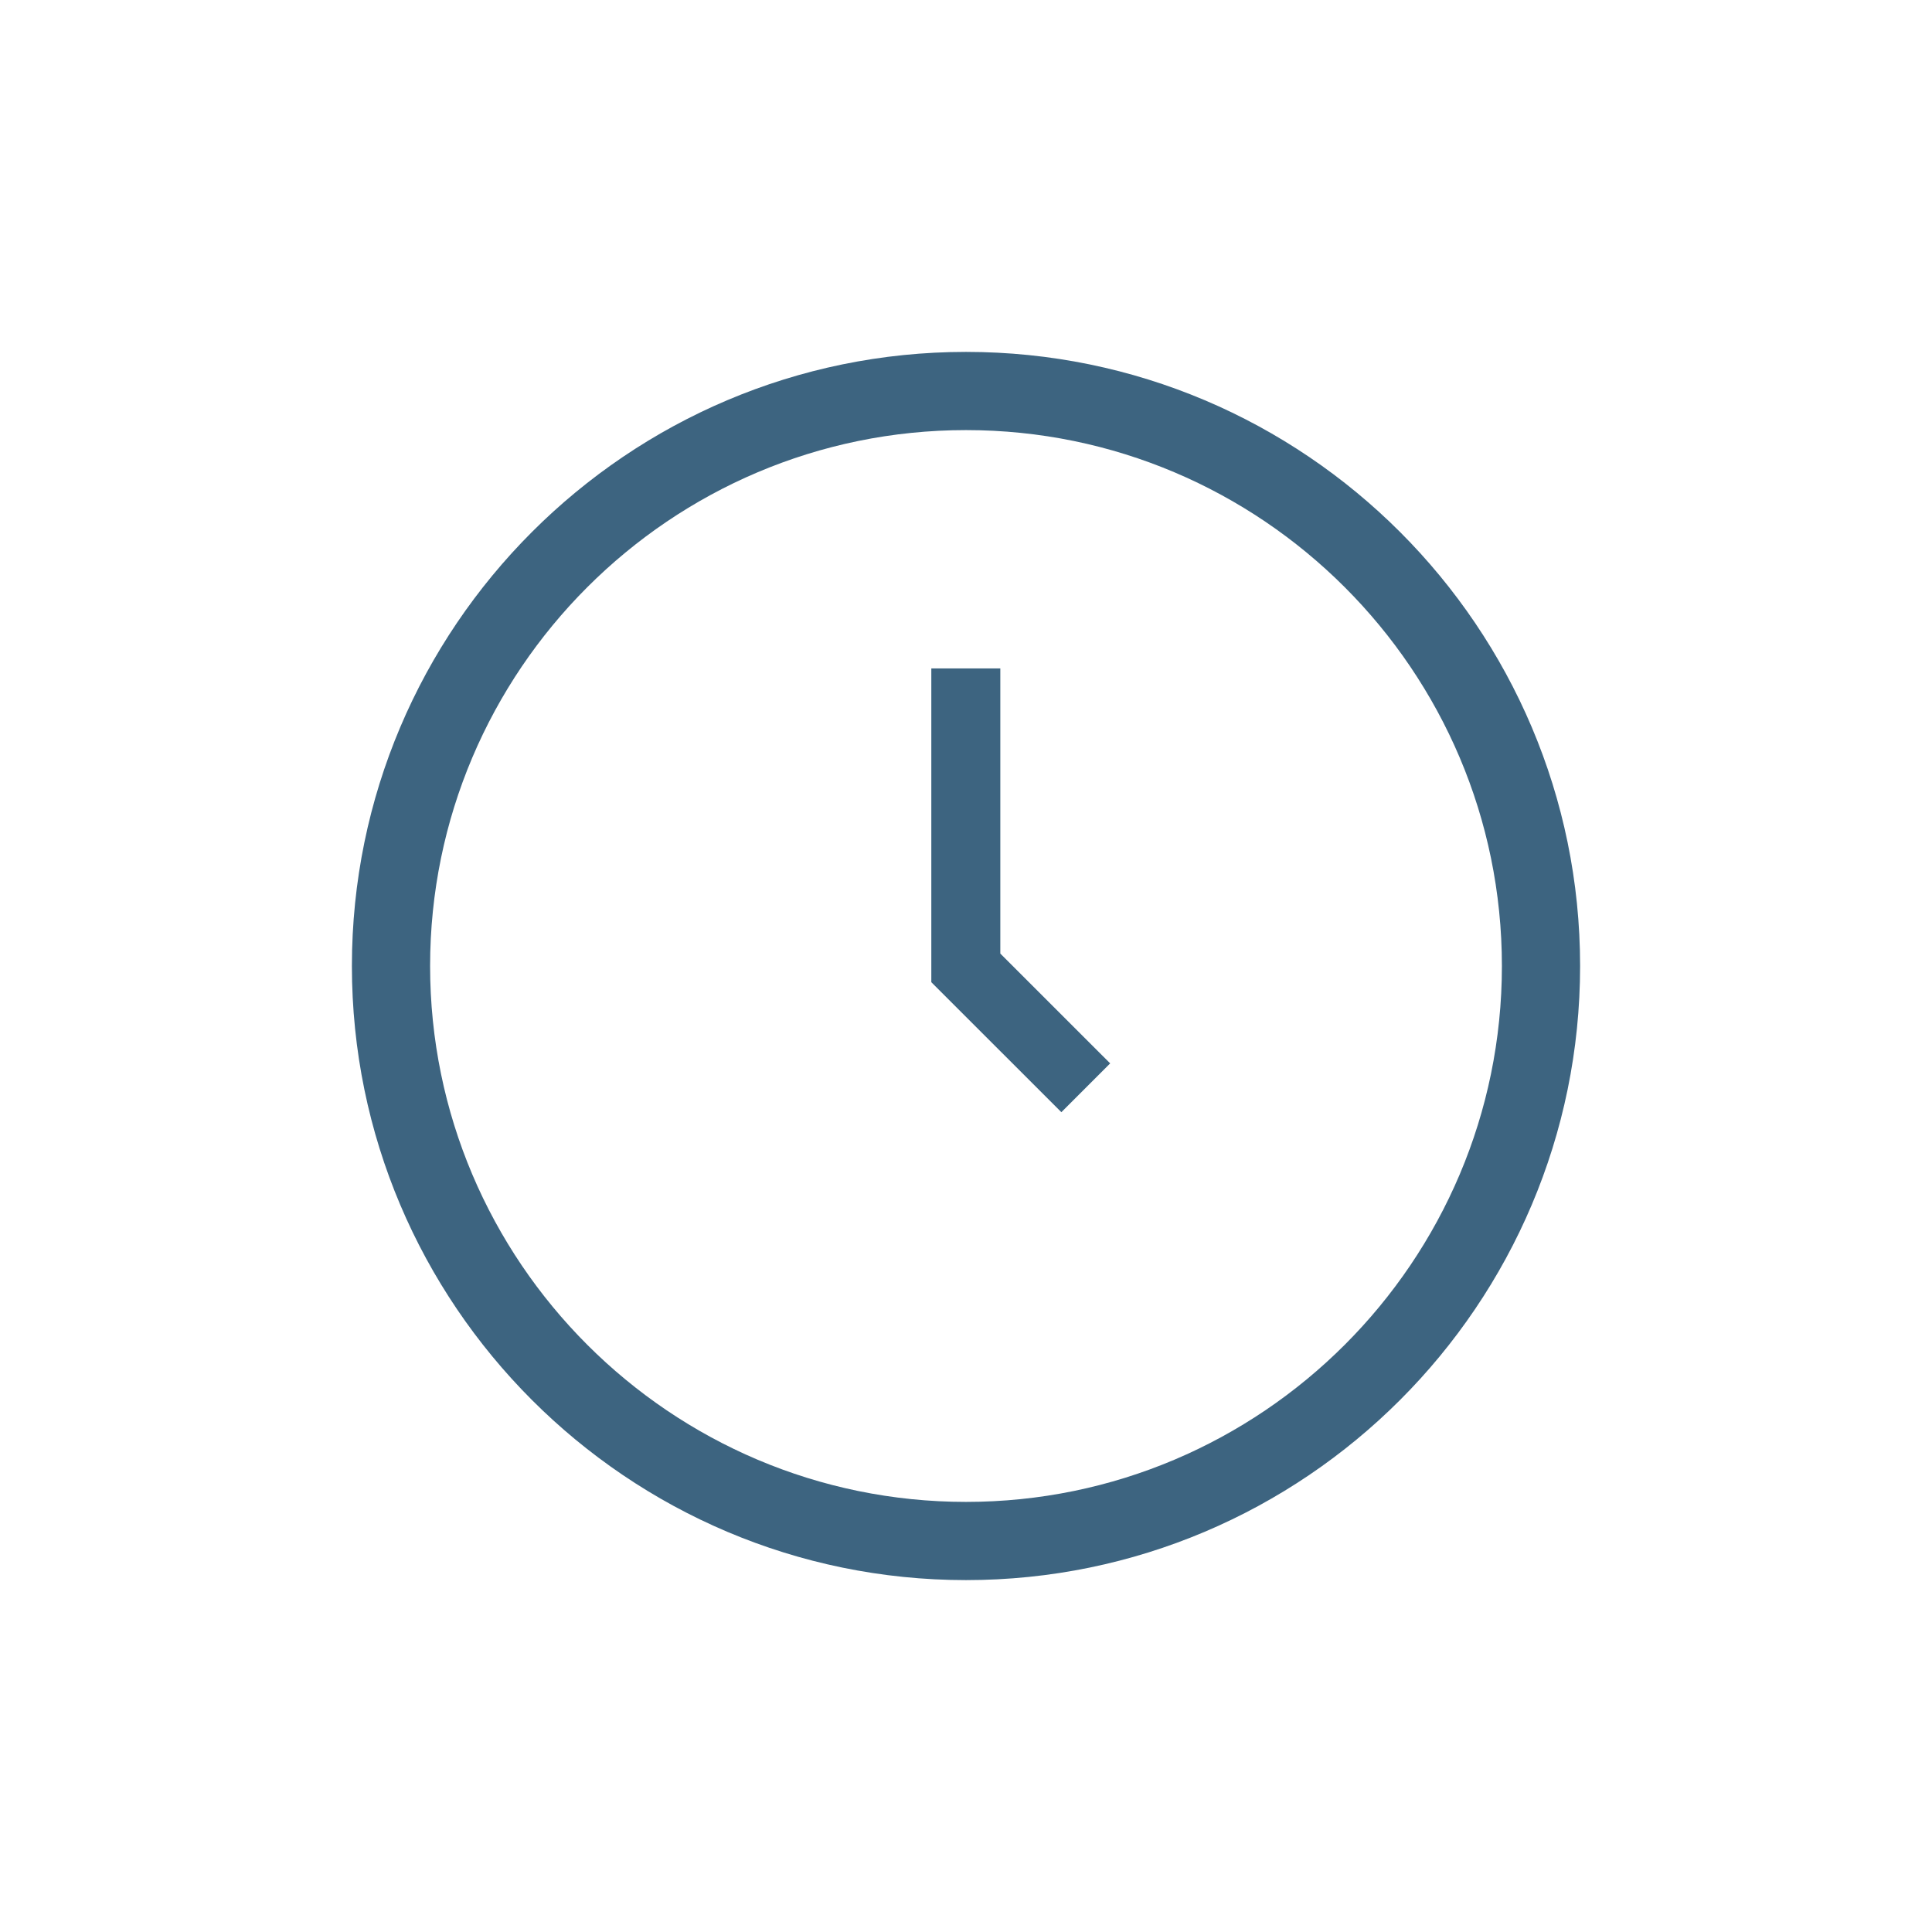
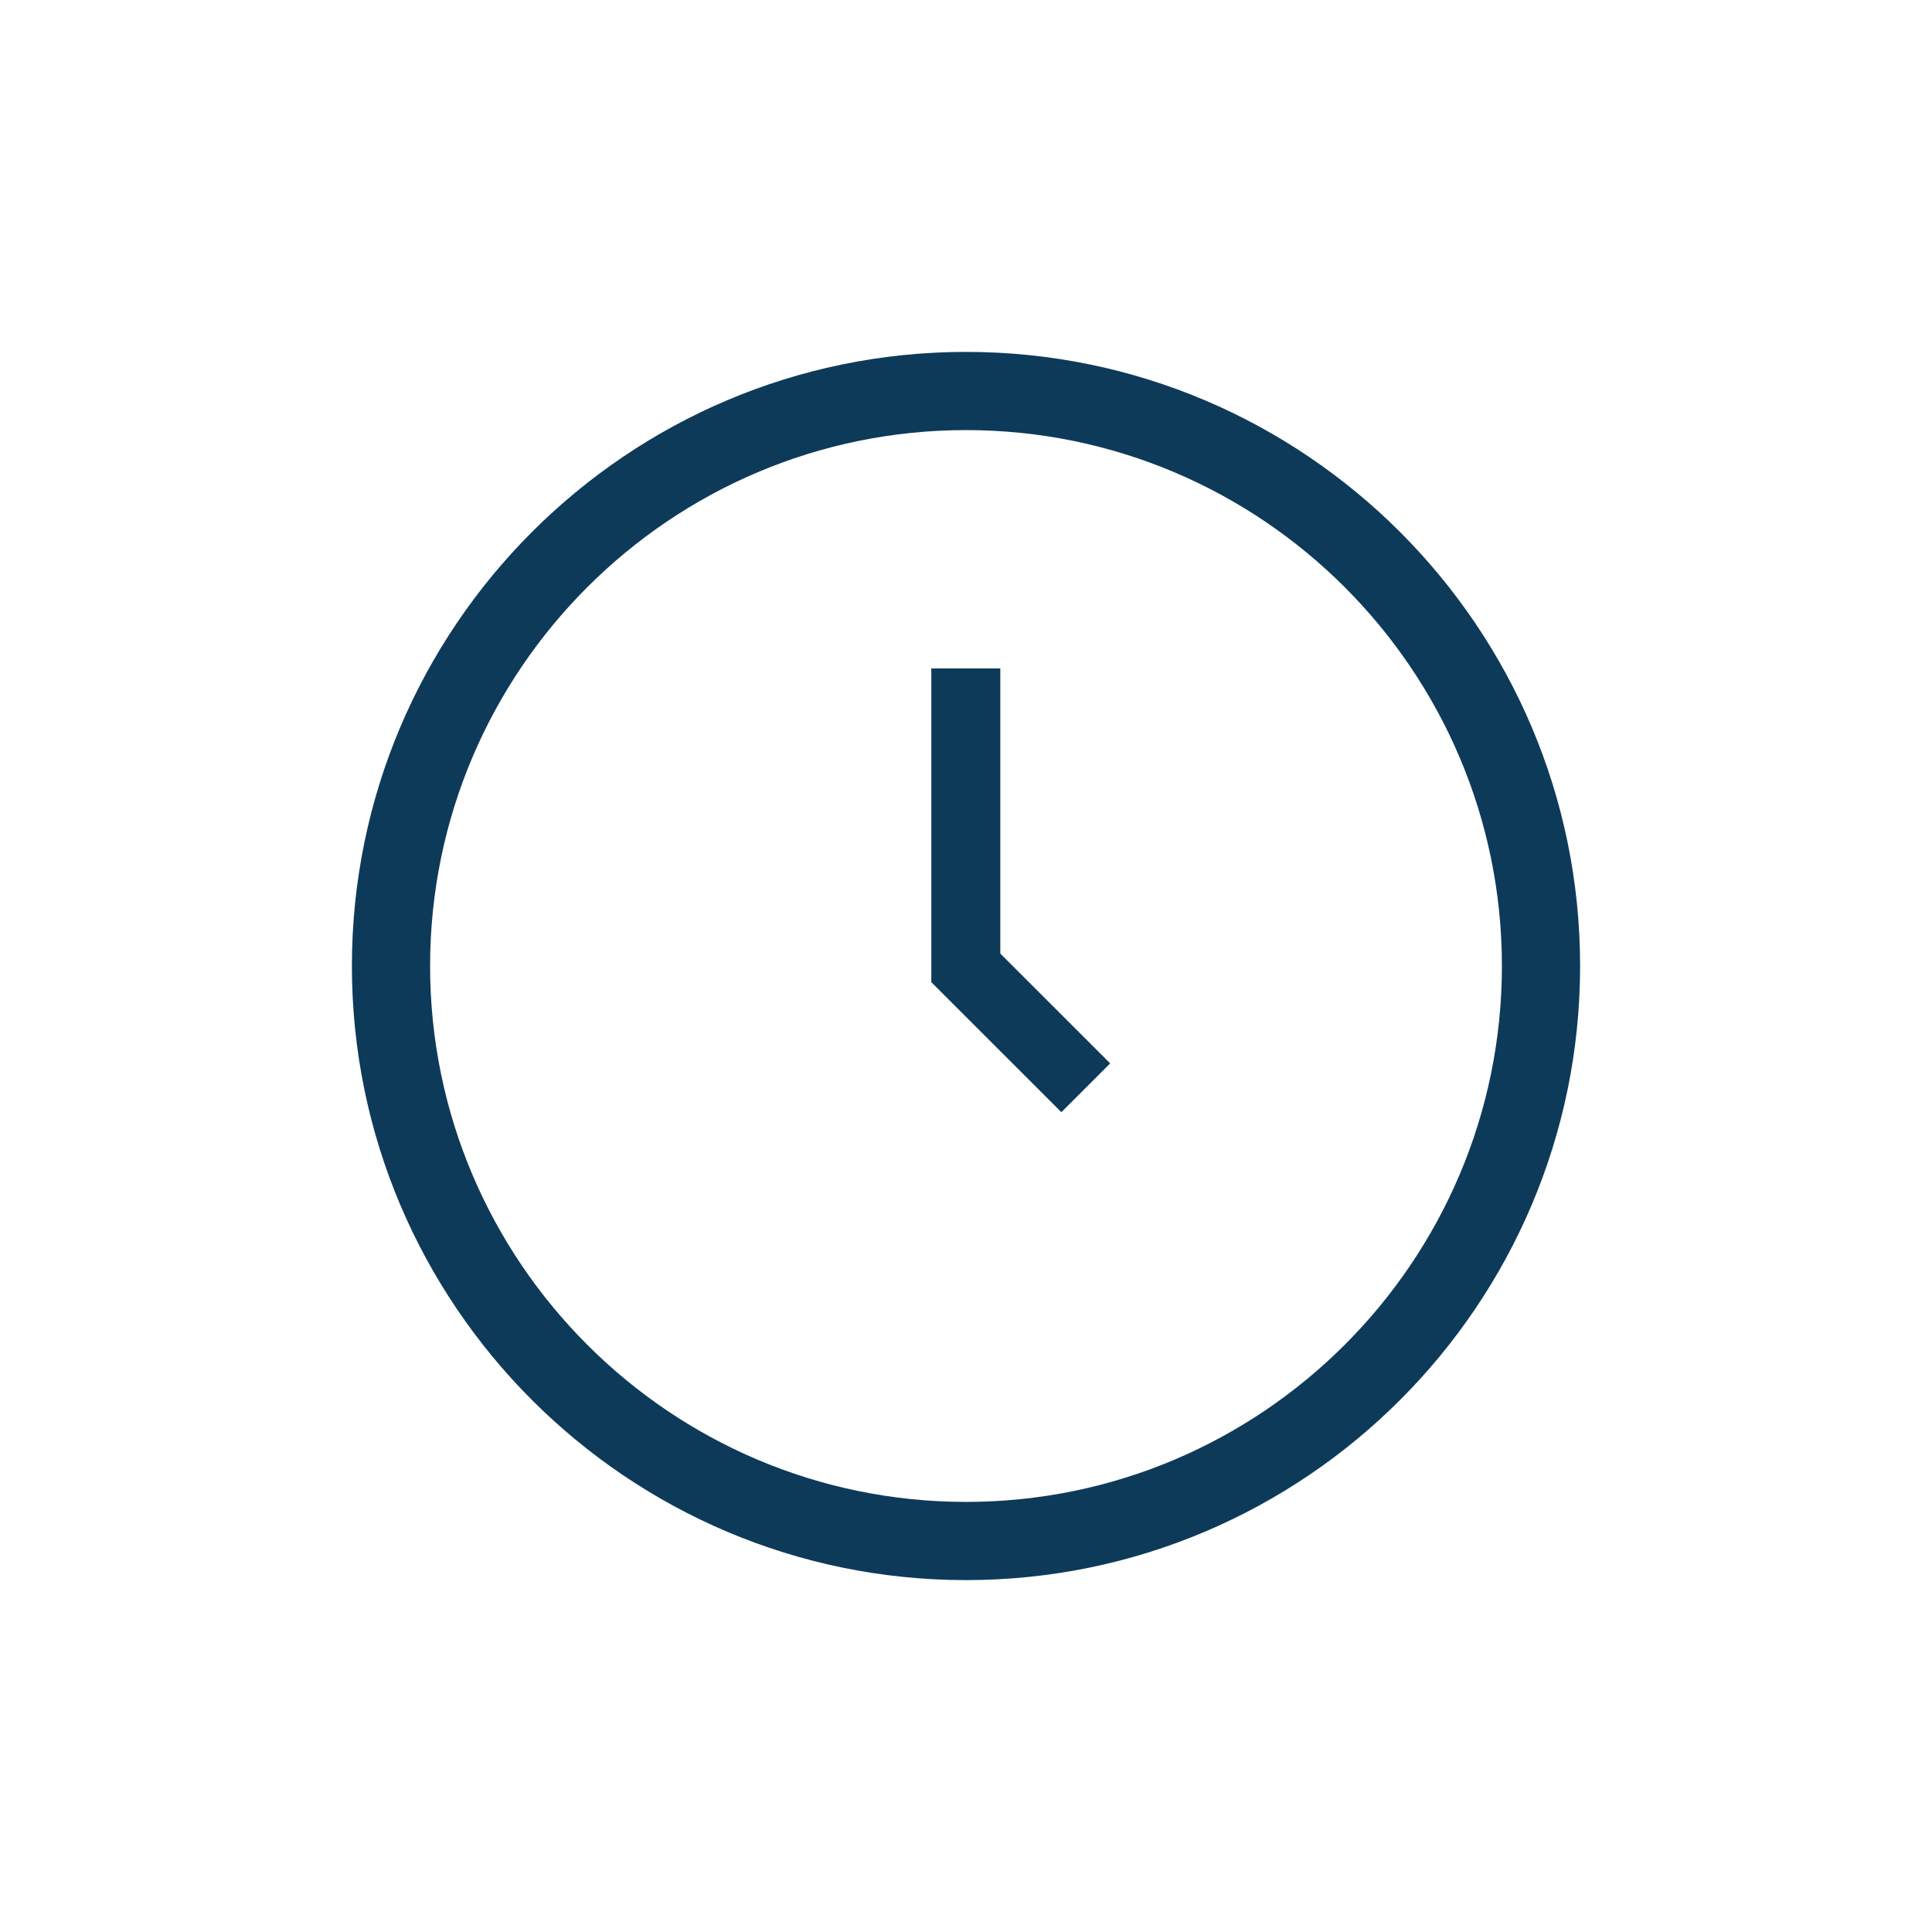
<svg xmlns="http://www.w3.org/2000/svg" version="1.1" x="0px" y="0px" width="42px" height="42px" viewBox="0 0 42 42" enable-background="new 0 0 42 42">
  <g>
    <path fill="none" d="M21,9.35C14.576,9.35,9.35,14.576,9.35,21S14.576,32.65,21,32.65S32.65,27.424,32.65,21S27.424,9.35,21,9.35z    M23.073,24.178l-2.827-2.826v-6.82h1.5v6.199l2.388,2.387L23.073,24.178z" />
-     <path fill="#3D6480" d="M21,7.65C13.639,7.65,7.65,13.639,7.65,21S13.639,34.35,21,34.35S34.35,28.361,34.35,21   S28.361,7.65,21,7.65z M21,32.65c-6.424,0-11.65-5.227-11.65-11.65S14.576,9.35,21,9.35S32.65,14.576,32.65,21   S27.424,32.65,21,32.65z" />
-     <polygon fill="#3D6480" points="21.746,14.531 20.246,14.531 20.246,21.352 23.073,24.178 24.134,23.117 21.746,20.73  " />
+     <path fill="#0E3A5A" d="M21,7.65C13.639,7.65,7.65,13.639,7.65,21S13.639,34.35,21,34.35S34.35,28.361,34.35,21   S28.361,7.65,21,7.65z M21,32.65c-6.424,0-11.65-5.227-11.65-11.65S14.576,9.35,21,9.35S32.65,14.576,32.65,21   S27.424,32.65,21,32.65z" />
+     <polygon fill="#0E3A5A" points="21.746,14.531 20.246,14.531 20.246,21.352 23.073,24.178 24.134,23.117 21.746,20.73  " />
  </g>
</svg>
